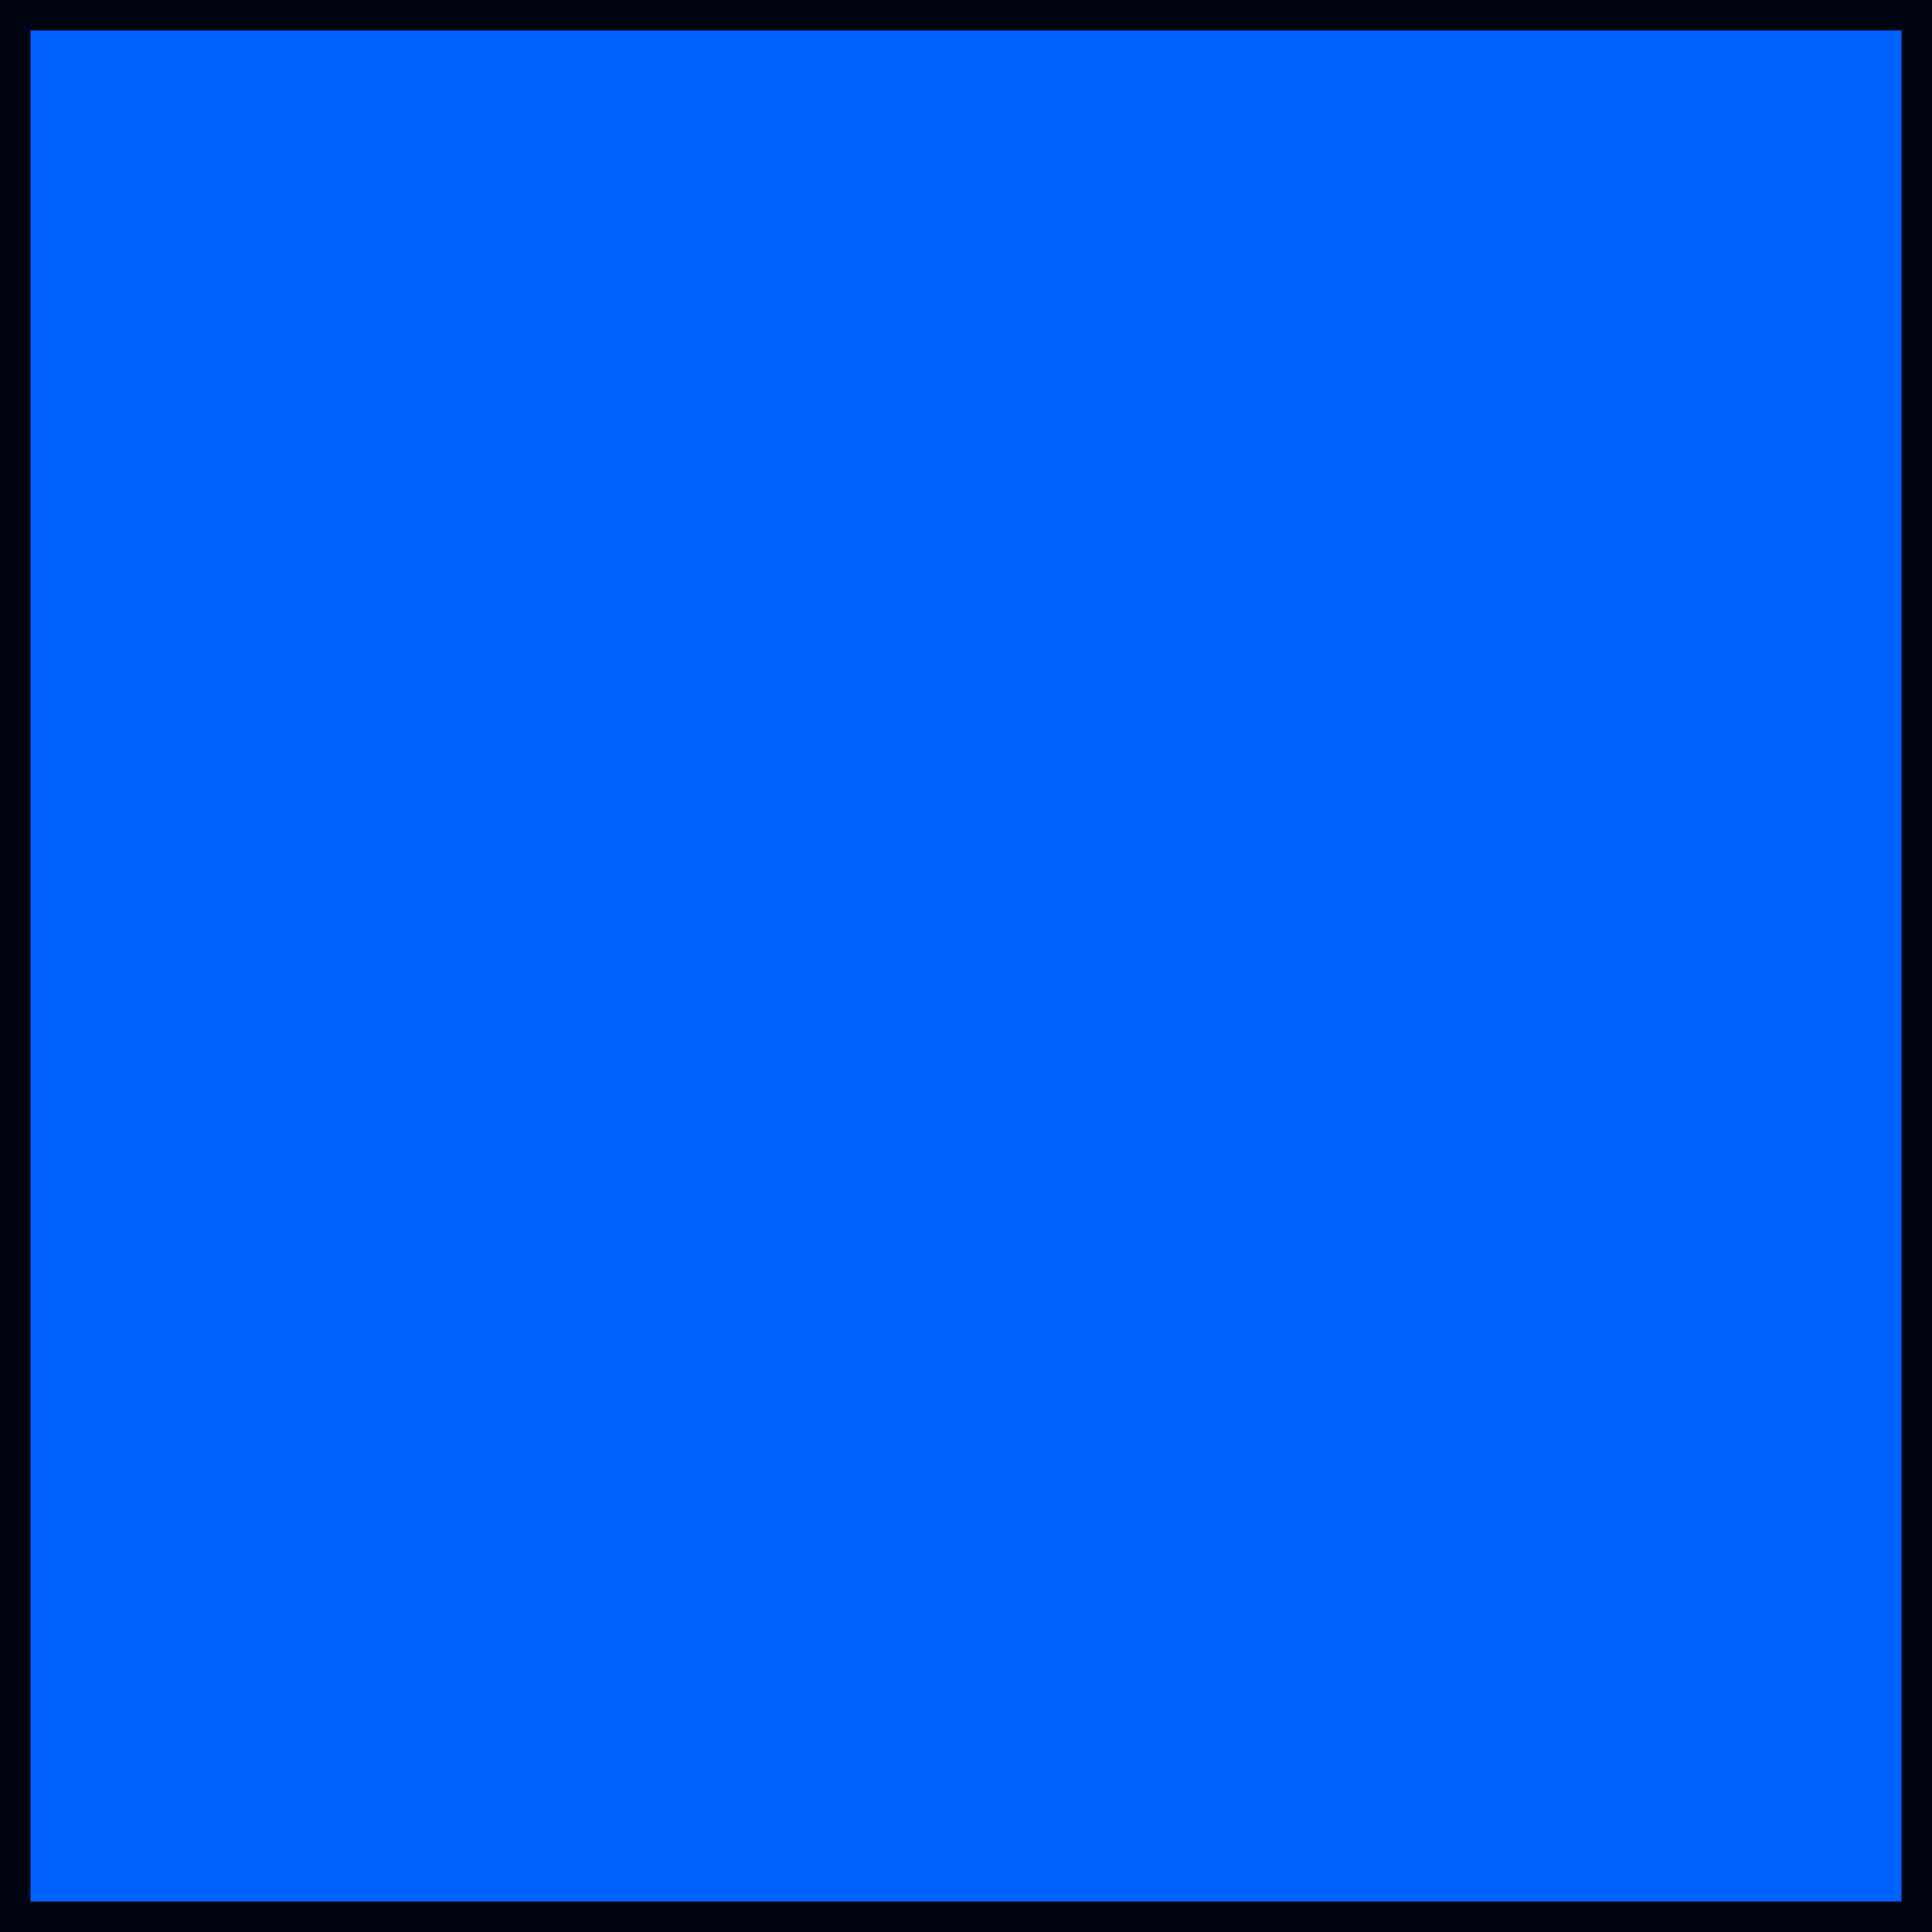
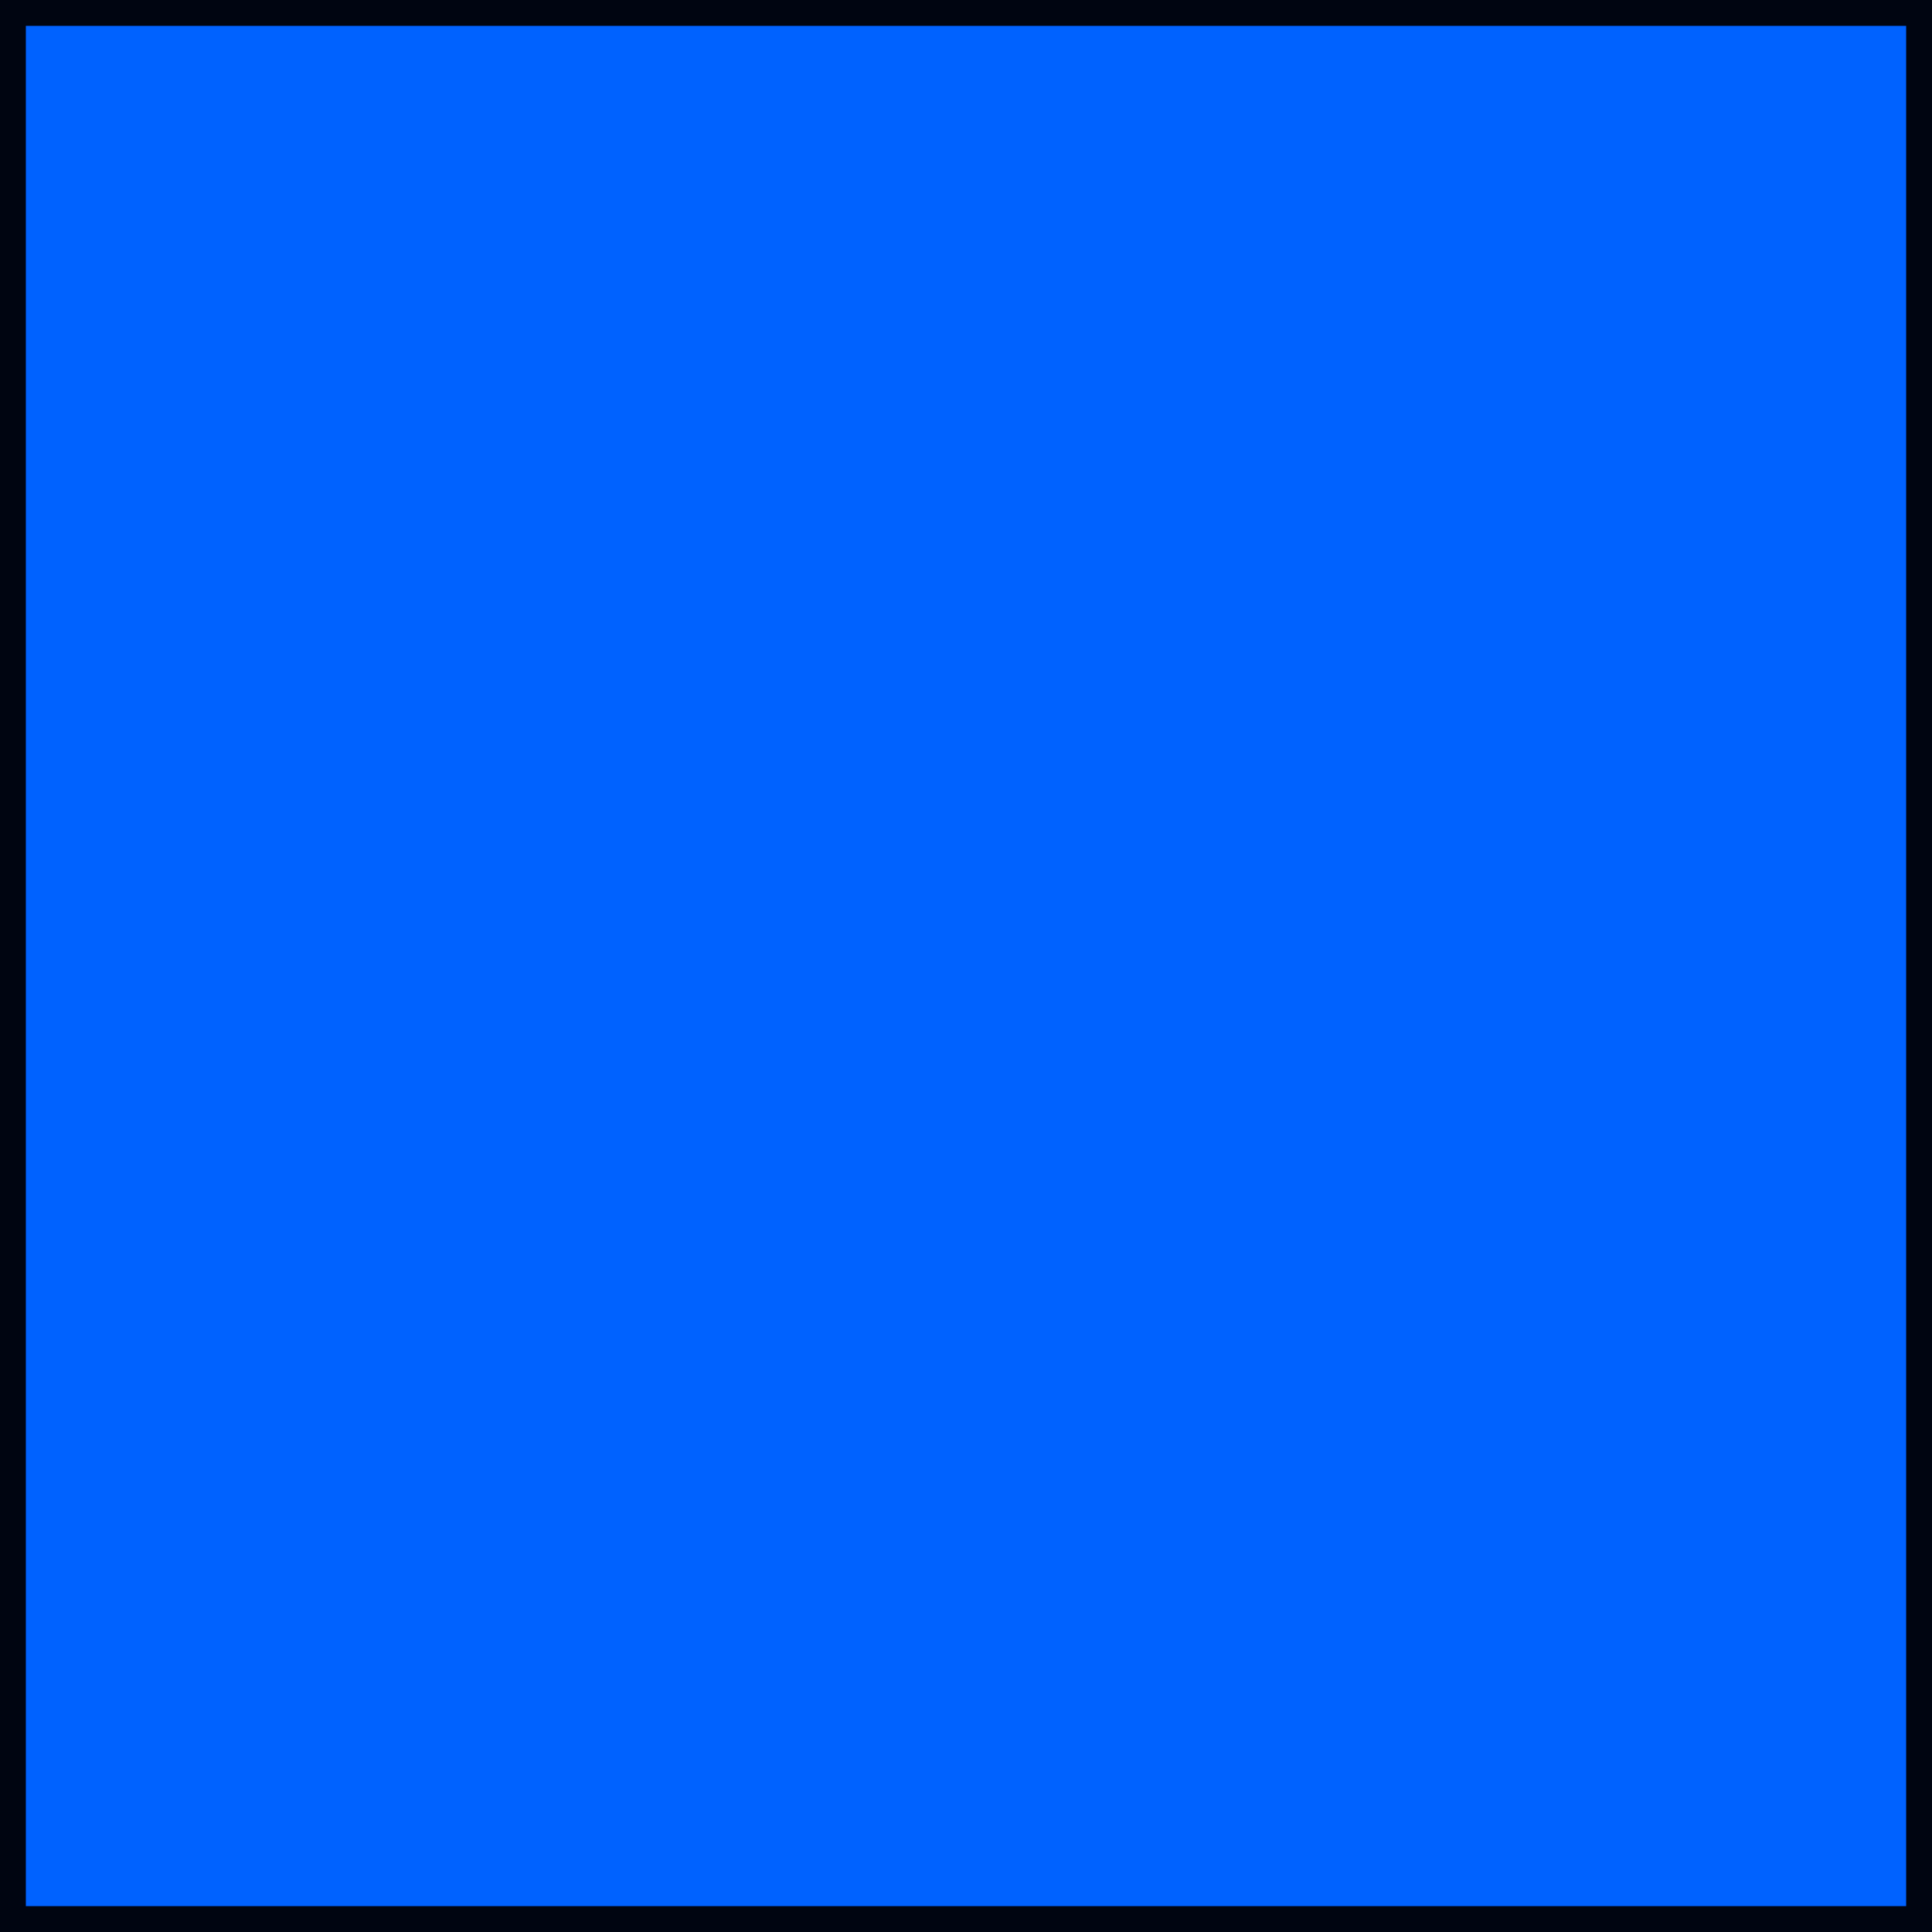
- <svg xmlns="http://www.w3.org/2000/svg" width="720" height="720" viewBox="0 0 720 720" id="svg2" version="1.1">
+ <svg xmlns="http://www.w3.org/2000/svg" width="847.808" height="847.807" viewBox="0 0 847.808 847.807" id="svg2" version="1.1">
  <defs id="defs4" />
-   <g id="layer1" transform="translate(301.6347,-434.0338)">
+   <g id="layer1" transform="translate(301.6354,-306.2267)">
    <g id="g4158" transform="matrix(2,0,0,2,-1800,-1416.362)">
      <g id="g4546" transform="matrix(1.79048,0,0,1.112238,987.1999,-333.313)" style="fill:#b3b3b3" />
-       <rect ry="0" y="-1106.347" x="928.034" height="354.328" width="354.328" id="rect4183-8-5-9-3-6-3-7-5-6-1-7-1-1-5-3-9-7" style="opacity:1;fill:#0062ff;fill-opacity:1;stroke:#000511;stroke-width:5.672;stroke-linecap:round;stroke-linejoin:miter;stroke-miterlimit:4;stroke-dasharray:none;stroke-opacity:1" transform="rotate(90)" />
+       <rect ry="0" y="-1170.25" x="864.13" height="418.232" width="418.232" id="rect4183-8-5-9-3-6-3-7-5-6-1-7-1-1-5-3-9-7" style="opacity:1;fill:#0062ff;fill-opacity:1;stroke:#000511;stroke-width:5.672;stroke-linecap:round;stroke-linejoin:miter;stroke-miterlimit:4;stroke-dasharray:none;stroke-opacity:1" transform="rotate(90)" />
    </g>
  </g>
</svg>
